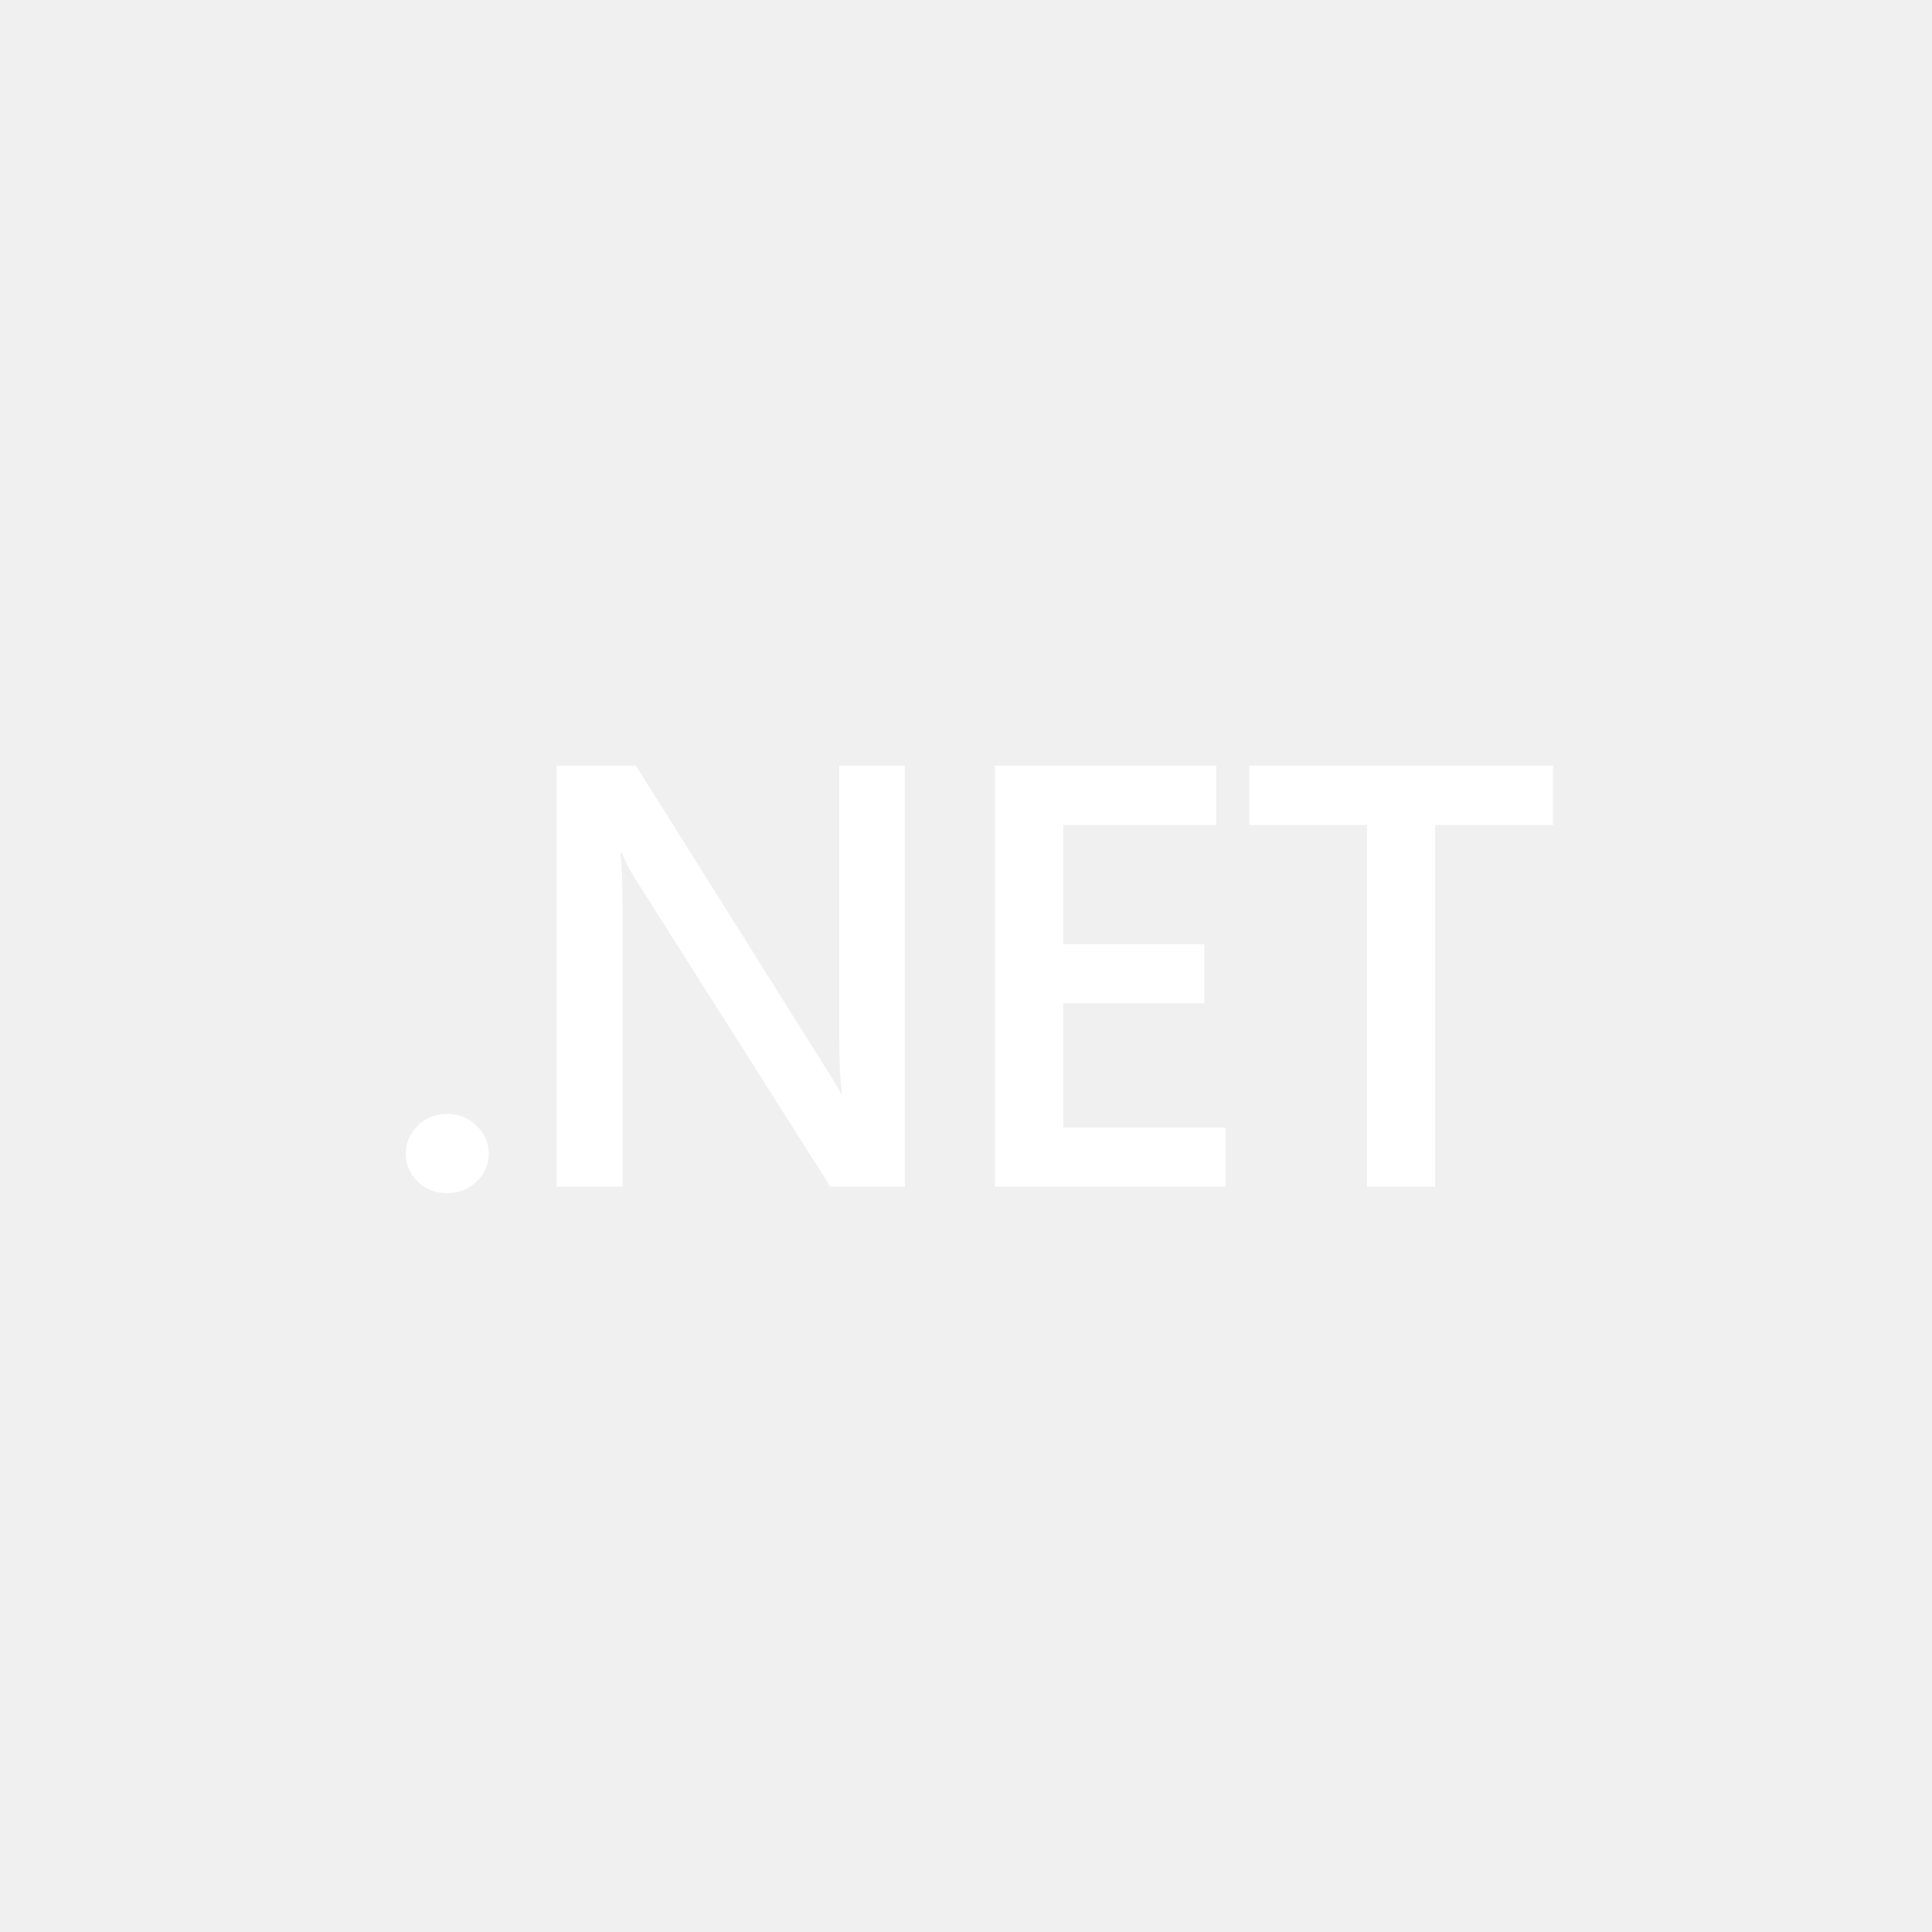
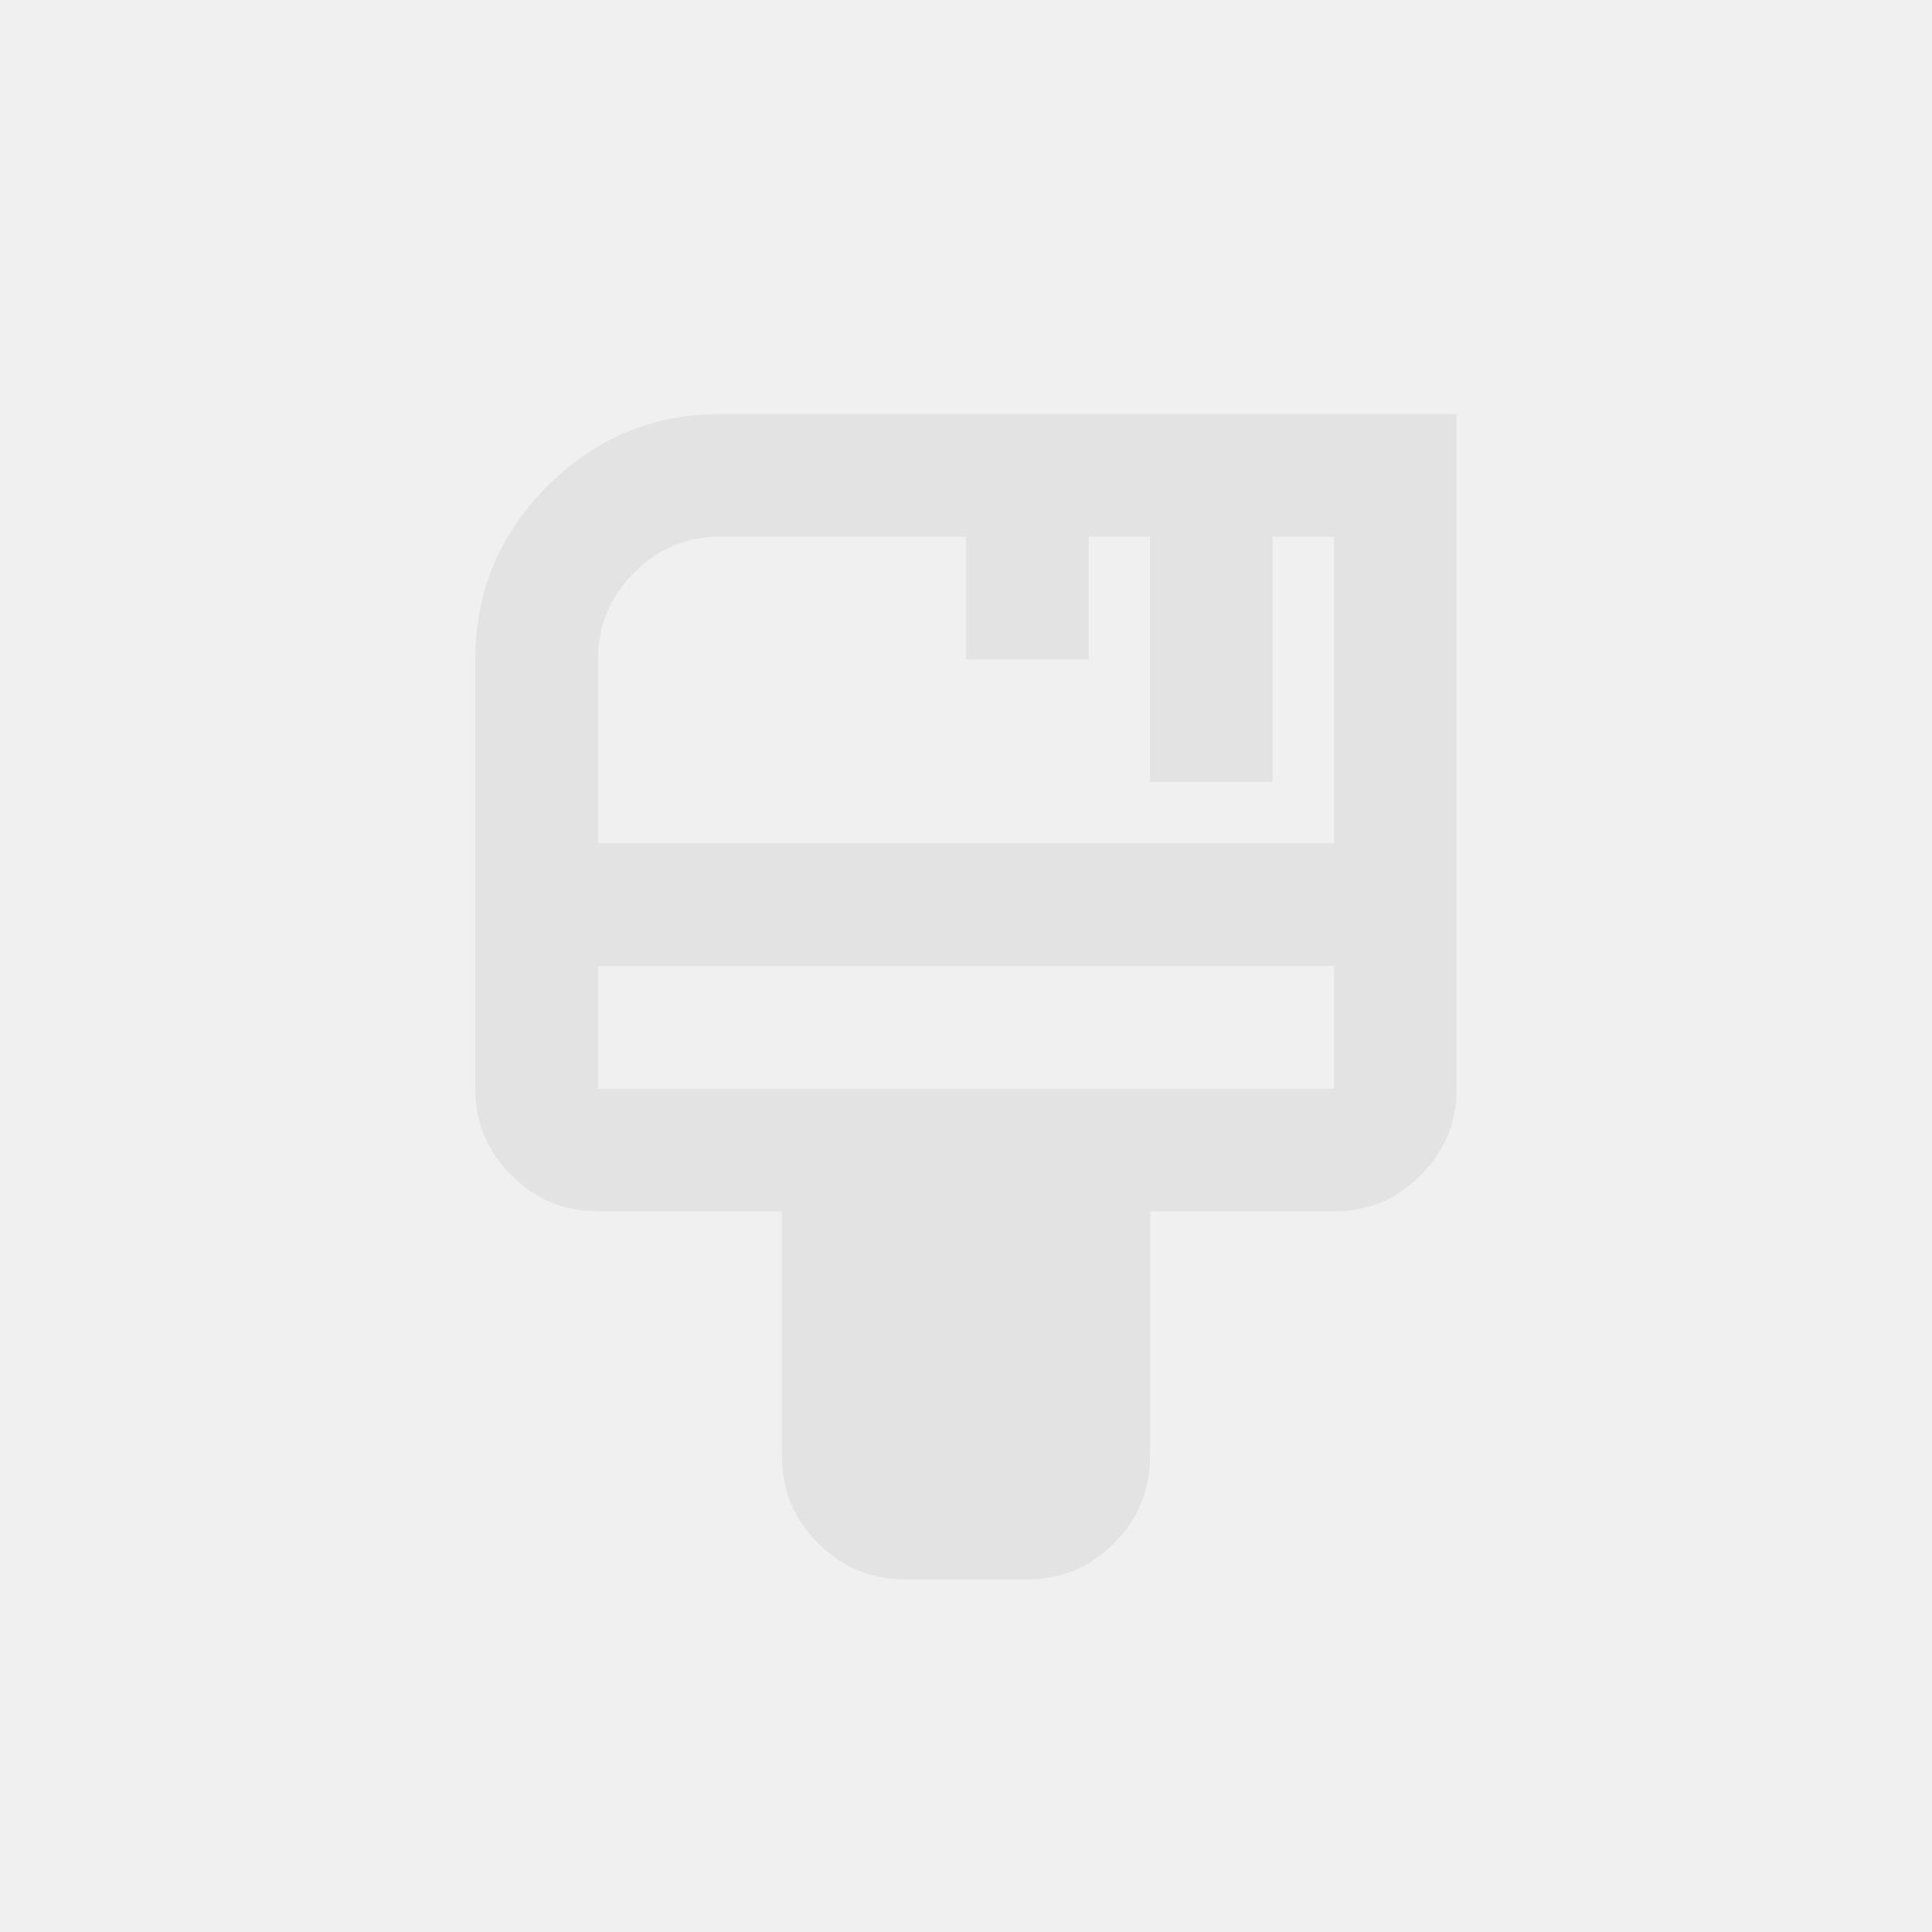
- <svg xmlns="http://www.w3.org/2000/svg" width="456" height="456" viewBox="0 0 456 456" version="1.1" xml:space="preserve" style="fill-rule:evenodd;clip-rule:evenodd;stroke-linejoin:round;stroke-miterlimit:2;">
-   <path d="m 105.5,281.609 c -2.703,0 -5.001,-0.9 -6.893,-2.702 -1.892,-1.848 -2.838,-4.042 -2.838,-6.582 0,-2.587 0.946,-4.804 2.838,-6.652 1.892,-1.848 4.19,-2.772 6.893,-2.772 2.748,0 5.068,0.924 6.96,2.772 1.937,1.848 2.906,4.064 2.906,6.652 0,2.54 -0.968,4.734 -2.906,6.582 -1.892,1.802 -4.212,2.702 -6.96,2.702 z" style="fill:#ffffff;fill-rule:nonzero;stroke-width:0.838" />
-   <path d="M 213.561,280.084 H 195.99 L 149.7,207.054 c -1.171,-1.848 -2.14,-3.765 -2.906,-5.751 h -0.406 c 0.361,2.125 0.541,6.675 0.541,13.65 v 65.132 h -15.543 v -99.36 h 18.719 l 44.737,71.298 c 1.892,2.957 3.109,4.989 3.649,6.098 h 0.27 c -0.45,-2.632 -0.676,-7.09 -0.676,-13.373 v -64.023 h 15.476 z" style="fill:#ffffff;fill-rule:nonzero;stroke-width:0.838" />
-   <path d="m 289.251,280.084 h -54.401 v -99.36 h 52.238 v 13.997 h -36.154 v 28.131 h 33.316 v 13.927 h -33.316 v 29.378 h 38.316 z" style="fill:#ffffff;fill-rule:nonzero;stroke-width:0.838" />
-   <path d="M 366.565,194.721 H 338.722 v 85.363 h -16.084 v -85.363 h -27.775 v -13.997 h 71.701 z" style="fill:#ffffff;fill-rule:nonzero;stroke-width:0.838" />
+ <svg xmlns="http://www.w3.org/2000/svg" height="24px" viewBox="-150 -1110 1260 1260" width="24px" fill="#e3e3e3">
+   <path d="M440-80q-33 0-56.5-23.5T360-160v-160H240q-33 0-56.5-23.5T160-400v-280q0-66 47-113t113-47h480v440q0 33-23.5 56.5T720-320H600v160q0 33-23.5 56.5T520-80h-80ZM240-560h480v-200h-40v160h-80v-160h-40v80h-80v-80H320q-33 0-56.5 23.5T240-680v120Zm0 160h480v-80H240v80Zm0 0v-80 80Z" />
</svg>
